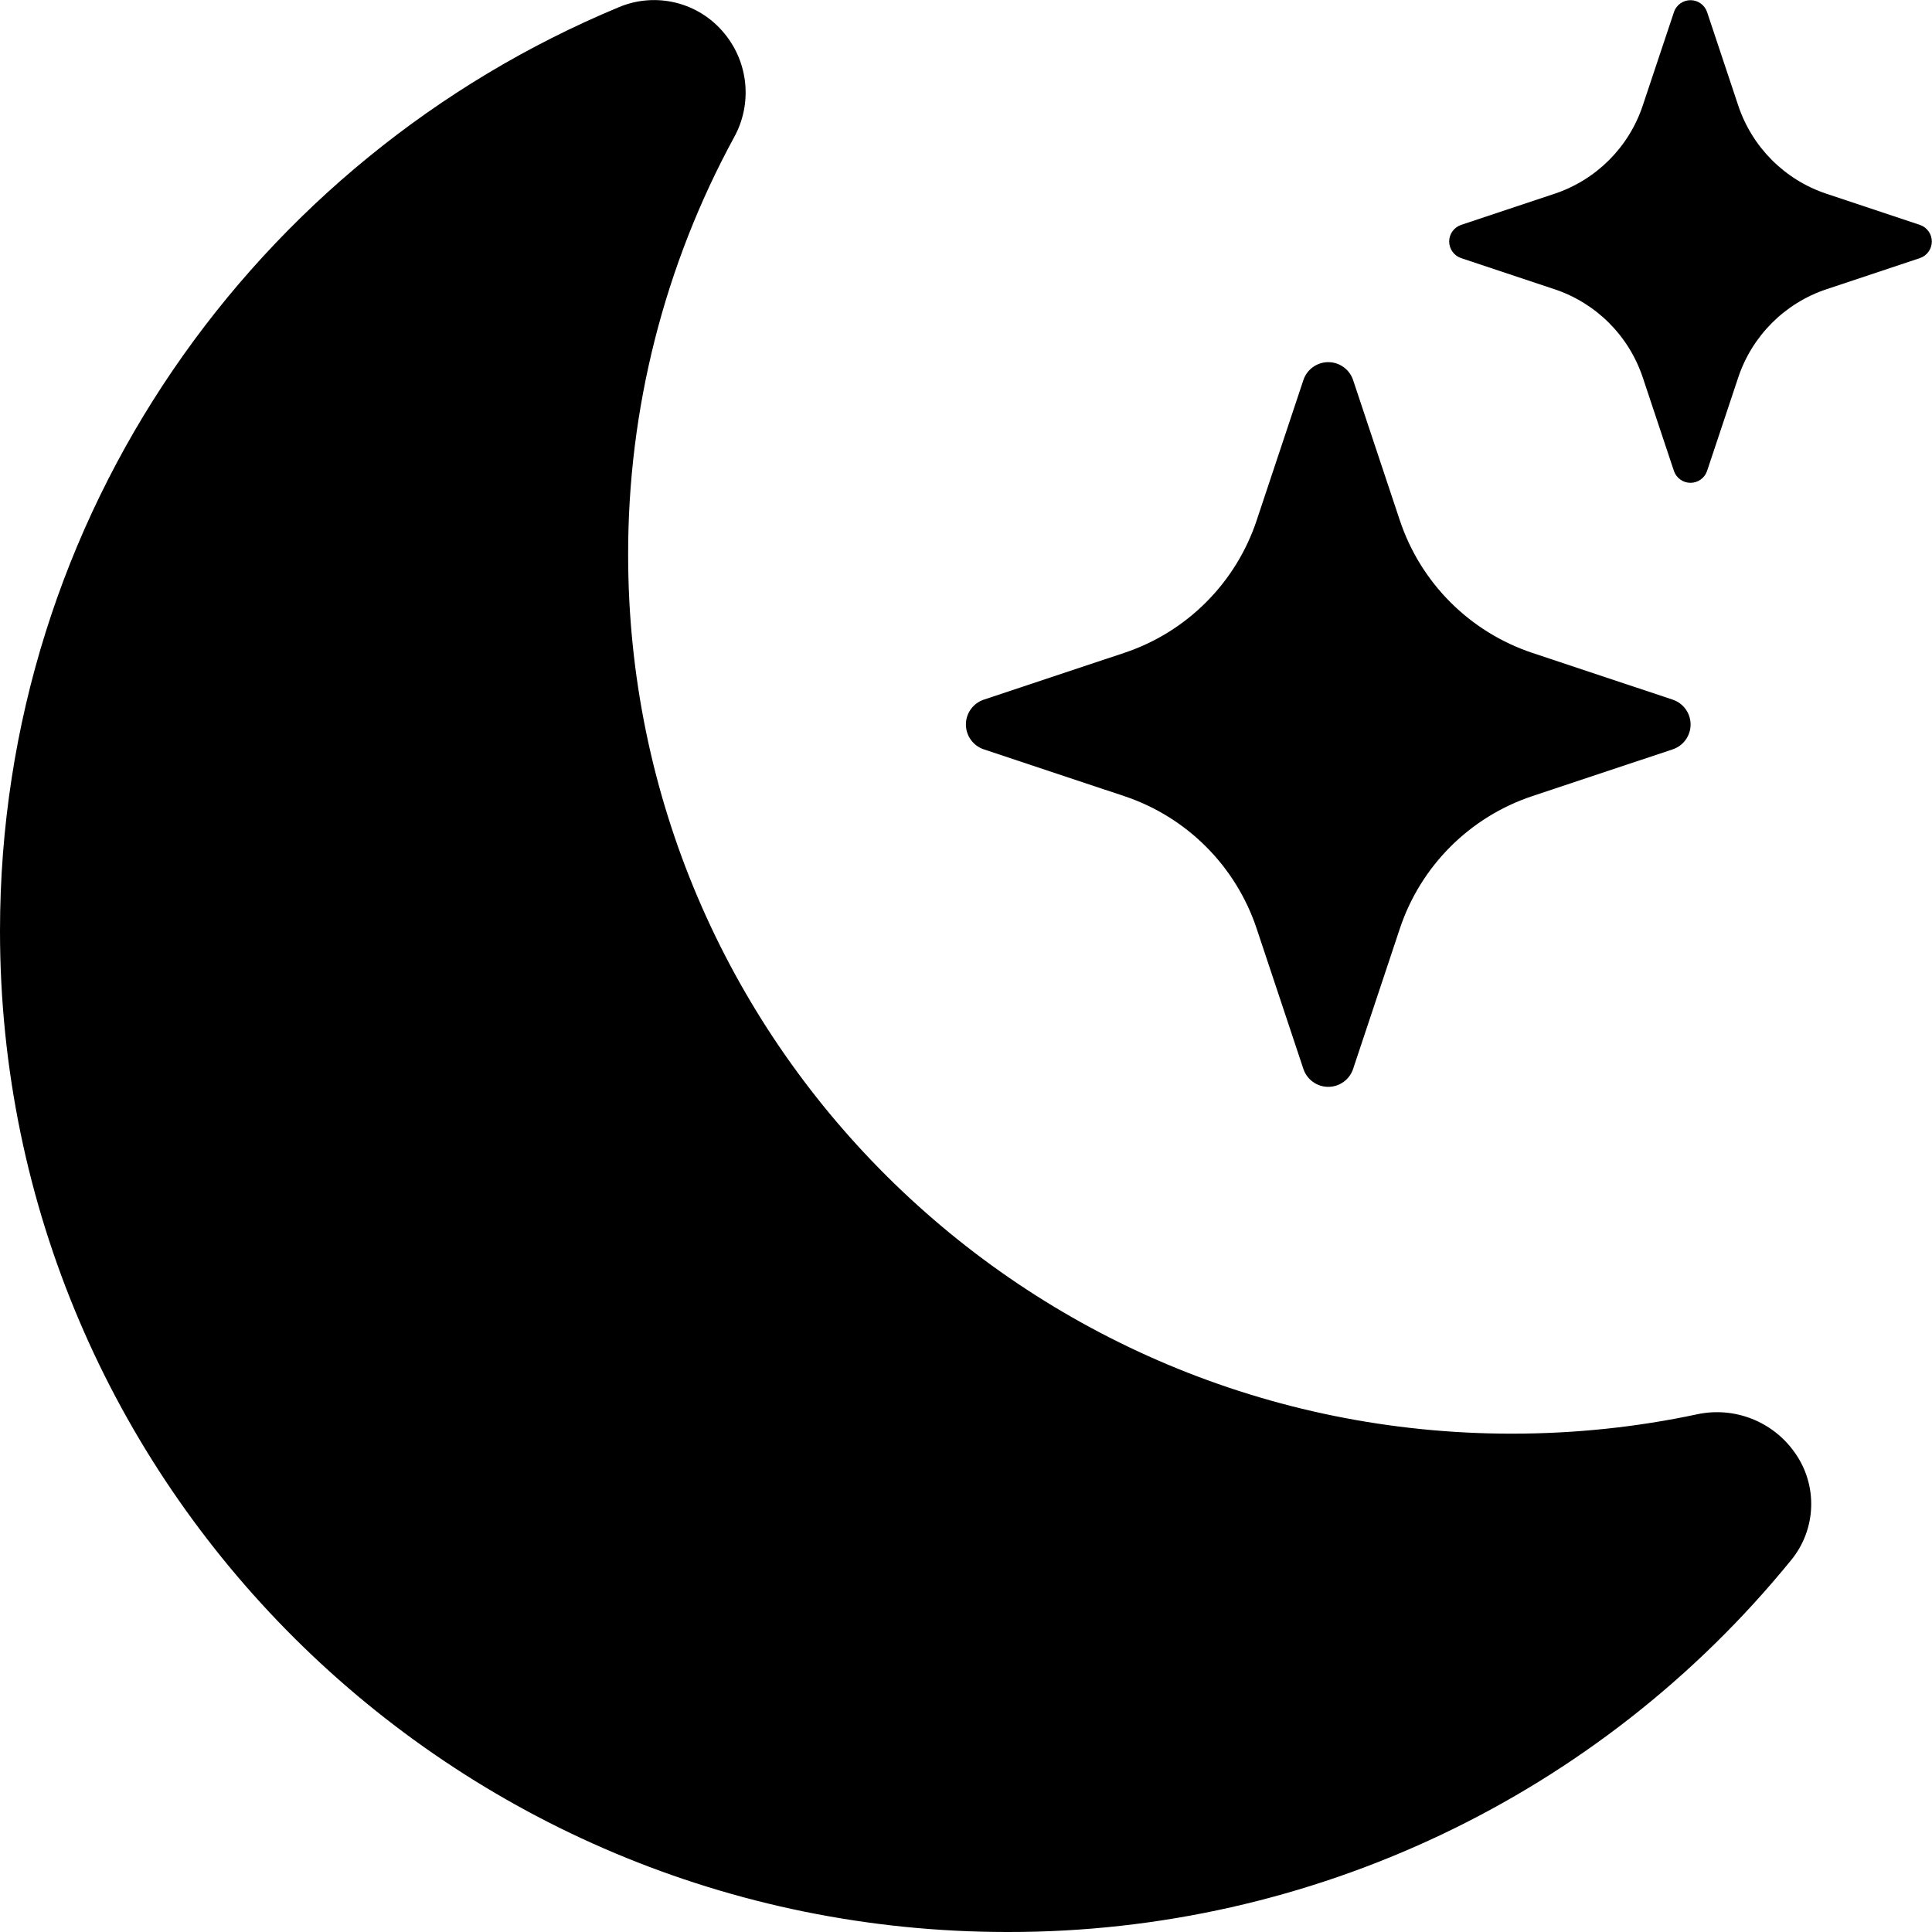
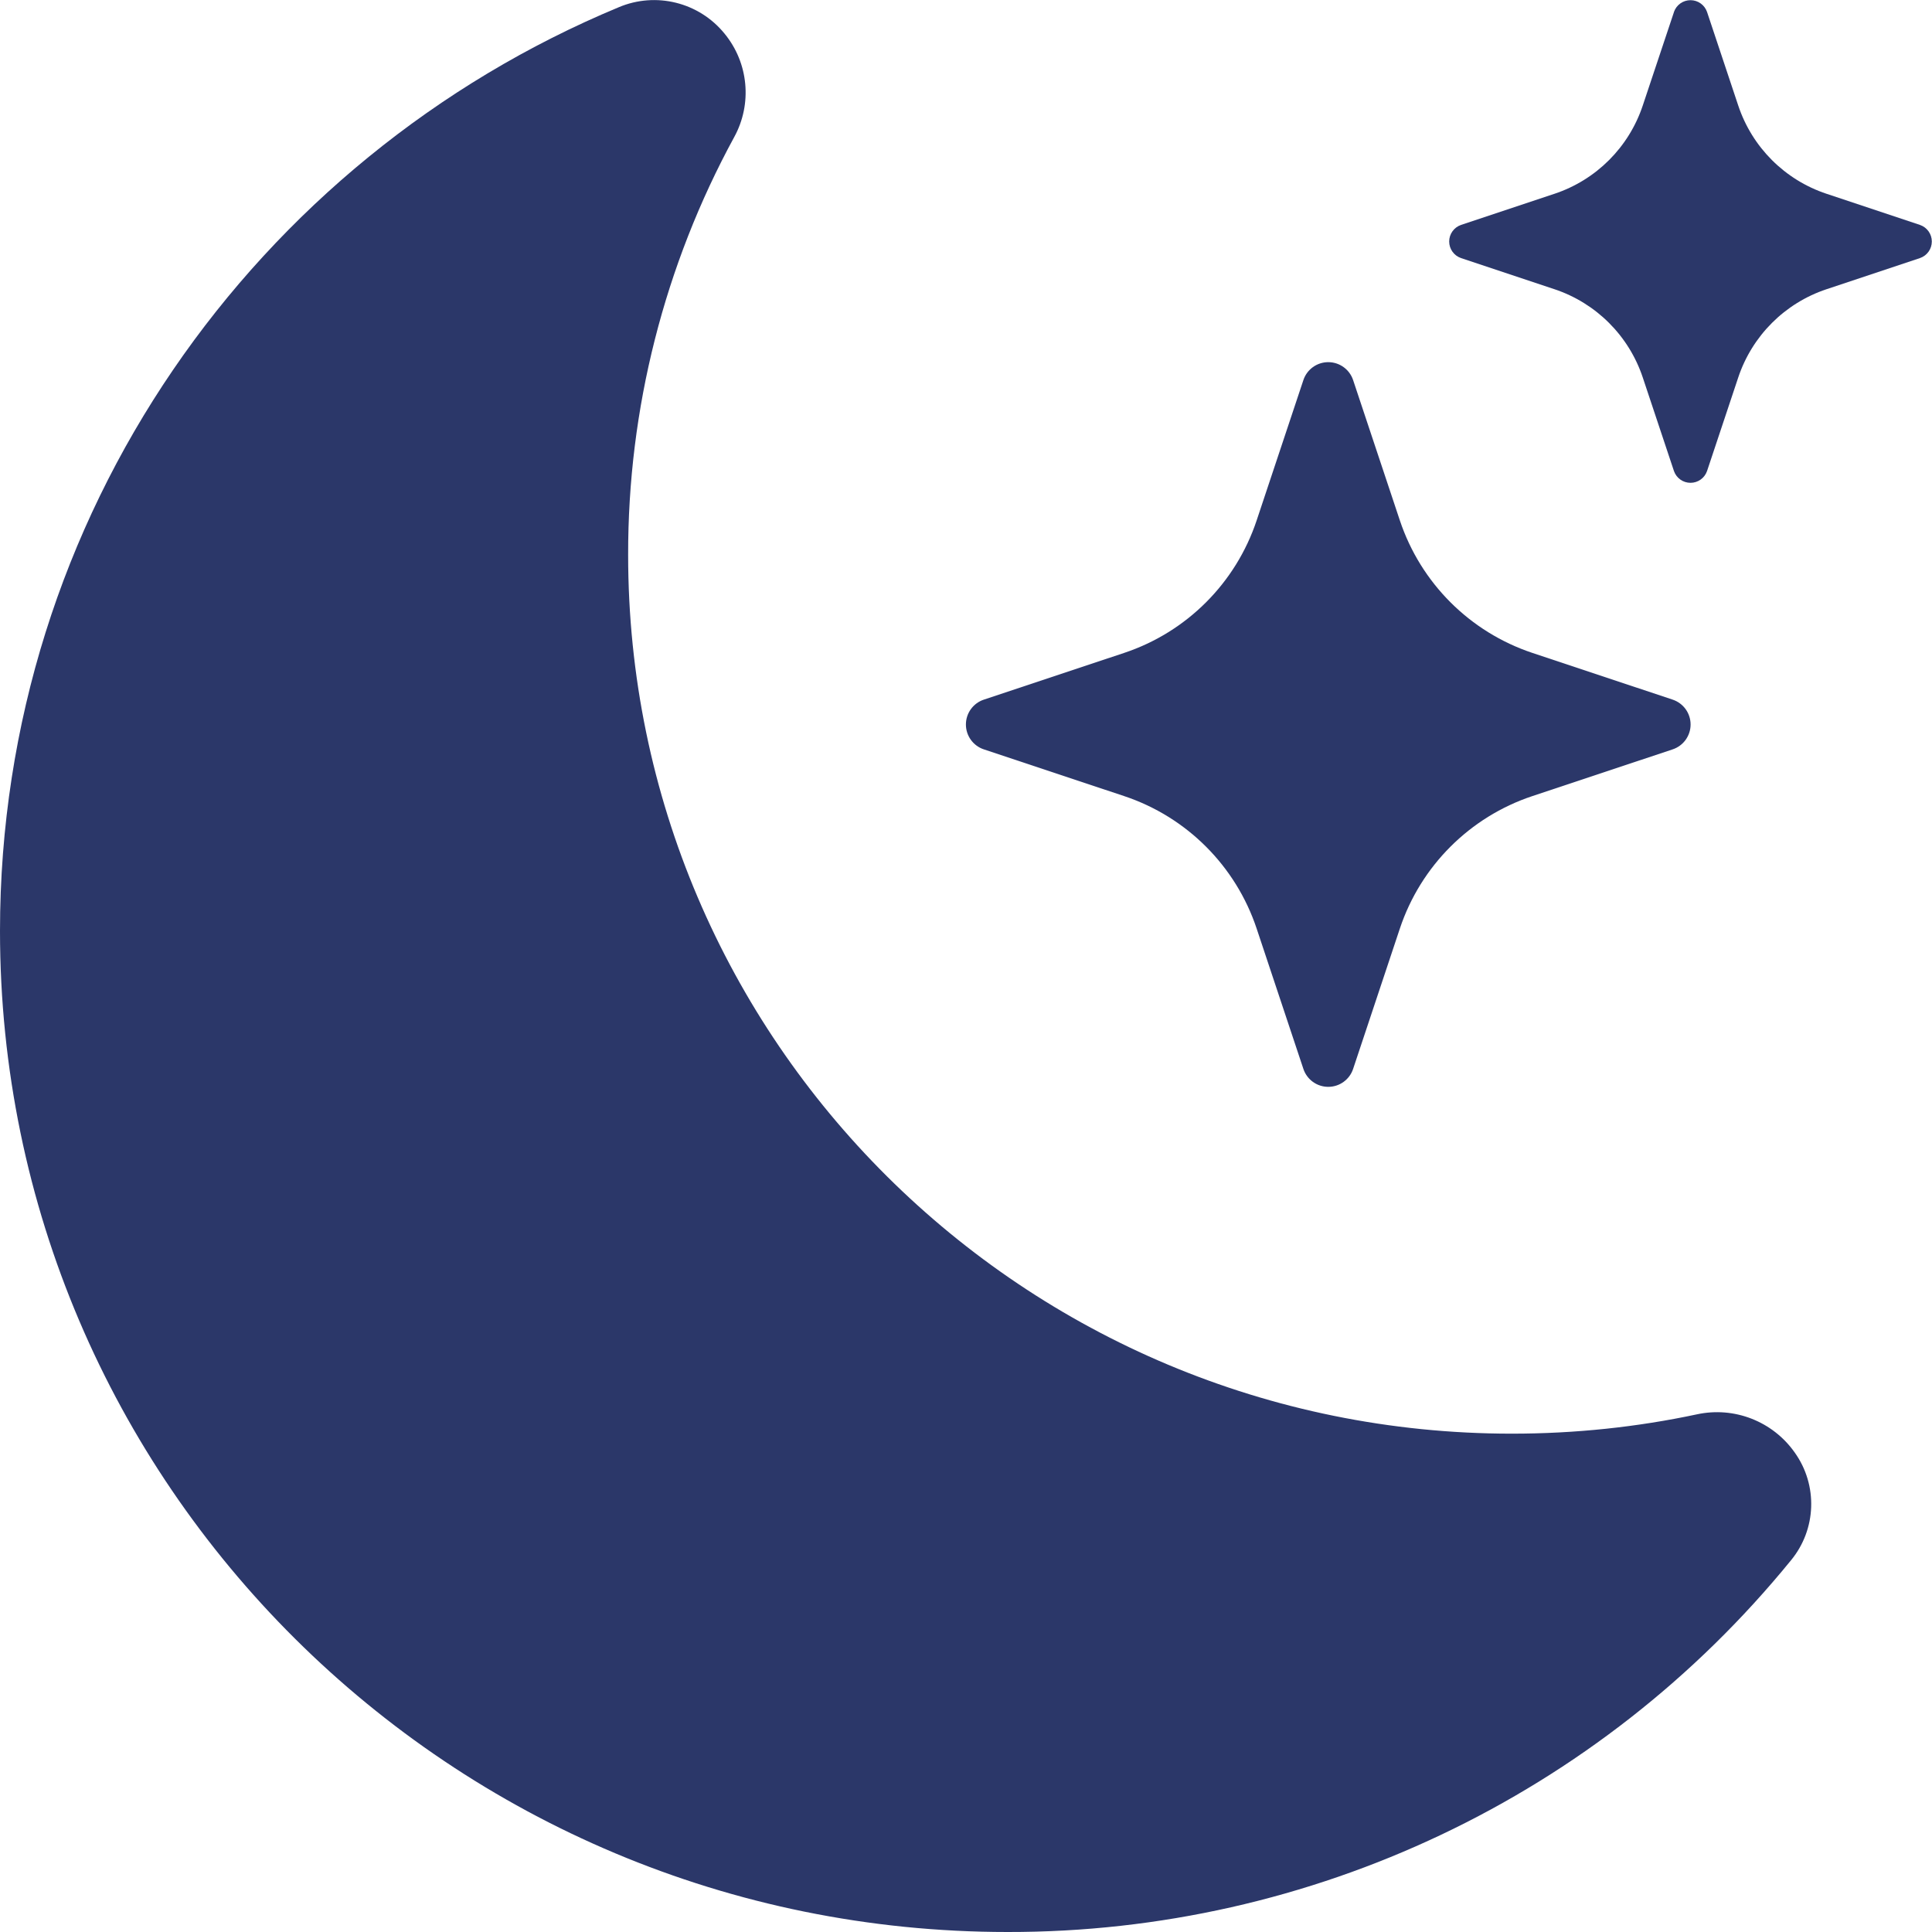
- <svg xmlns="http://www.w3.org/2000/svg" width="16" height="16" fill="black" class="bi bi-moon-stars-fill" viewBox="0 0 16 16">
+ <svg xmlns="http://www.w3.org/2000/svg" width="16" height="16" fill="#2b3769" class="bi bi-moon-stars-fill" viewBox="0 0 16 16">
  <path d="M6 .278a.768.768 0 0 1 .08.858 7.208 7.208 0 0 0-.878 3.46c0 4.021 3.278 7.277 7.318 7.277.527 0 1.04-.055 1.533-.16a.787.787 0 0 1 .81.316.733.733 0 0 1-.031.893A8.349 8.349 0 0 1 8.344 16C3.734 16 0 12.286 0 7.71 0 4.266 2.114 1.312 5.124.06A.752.752 0 0 1 6 .278z" />
  <path d="M10.794 3.148a.217.217 0 0 1 .412 0l.387 1.162c.173.518.579.924 1.097 1.097l1.162.387a.217.217 0 0 1 0 .412l-1.162.387a1.734 1.734 0 0 0-1.097 1.097l-.387 1.162a.217.217 0 0 1-.412 0l-.387-1.162A1.734 1.734 0 0 0 9.31 6.593l-1.162-.387a.217.217 0 0 1 0-.412l1.162-.387a1.734 1.734 0 0 0 1.097-1.097l.387-1.162zM13.863.099a.145.145 0 0 1 .274 0l.258.774c.115.346.386.617.732.732l.774.258a.145.145 0 0 1 0 .274l-.774.258a1.156 1.156 0 0 0-.732.732l-.258.774a.145.145 0 0 1-.274 0l-.258-.774a1.156 1.156 0 0 0-.732-.732l-.774-.258a.145.145 0 0 1 0-.274l.774-.258c.346-.115.617-.386.732-.732L13.863.1z" />
</svg>
